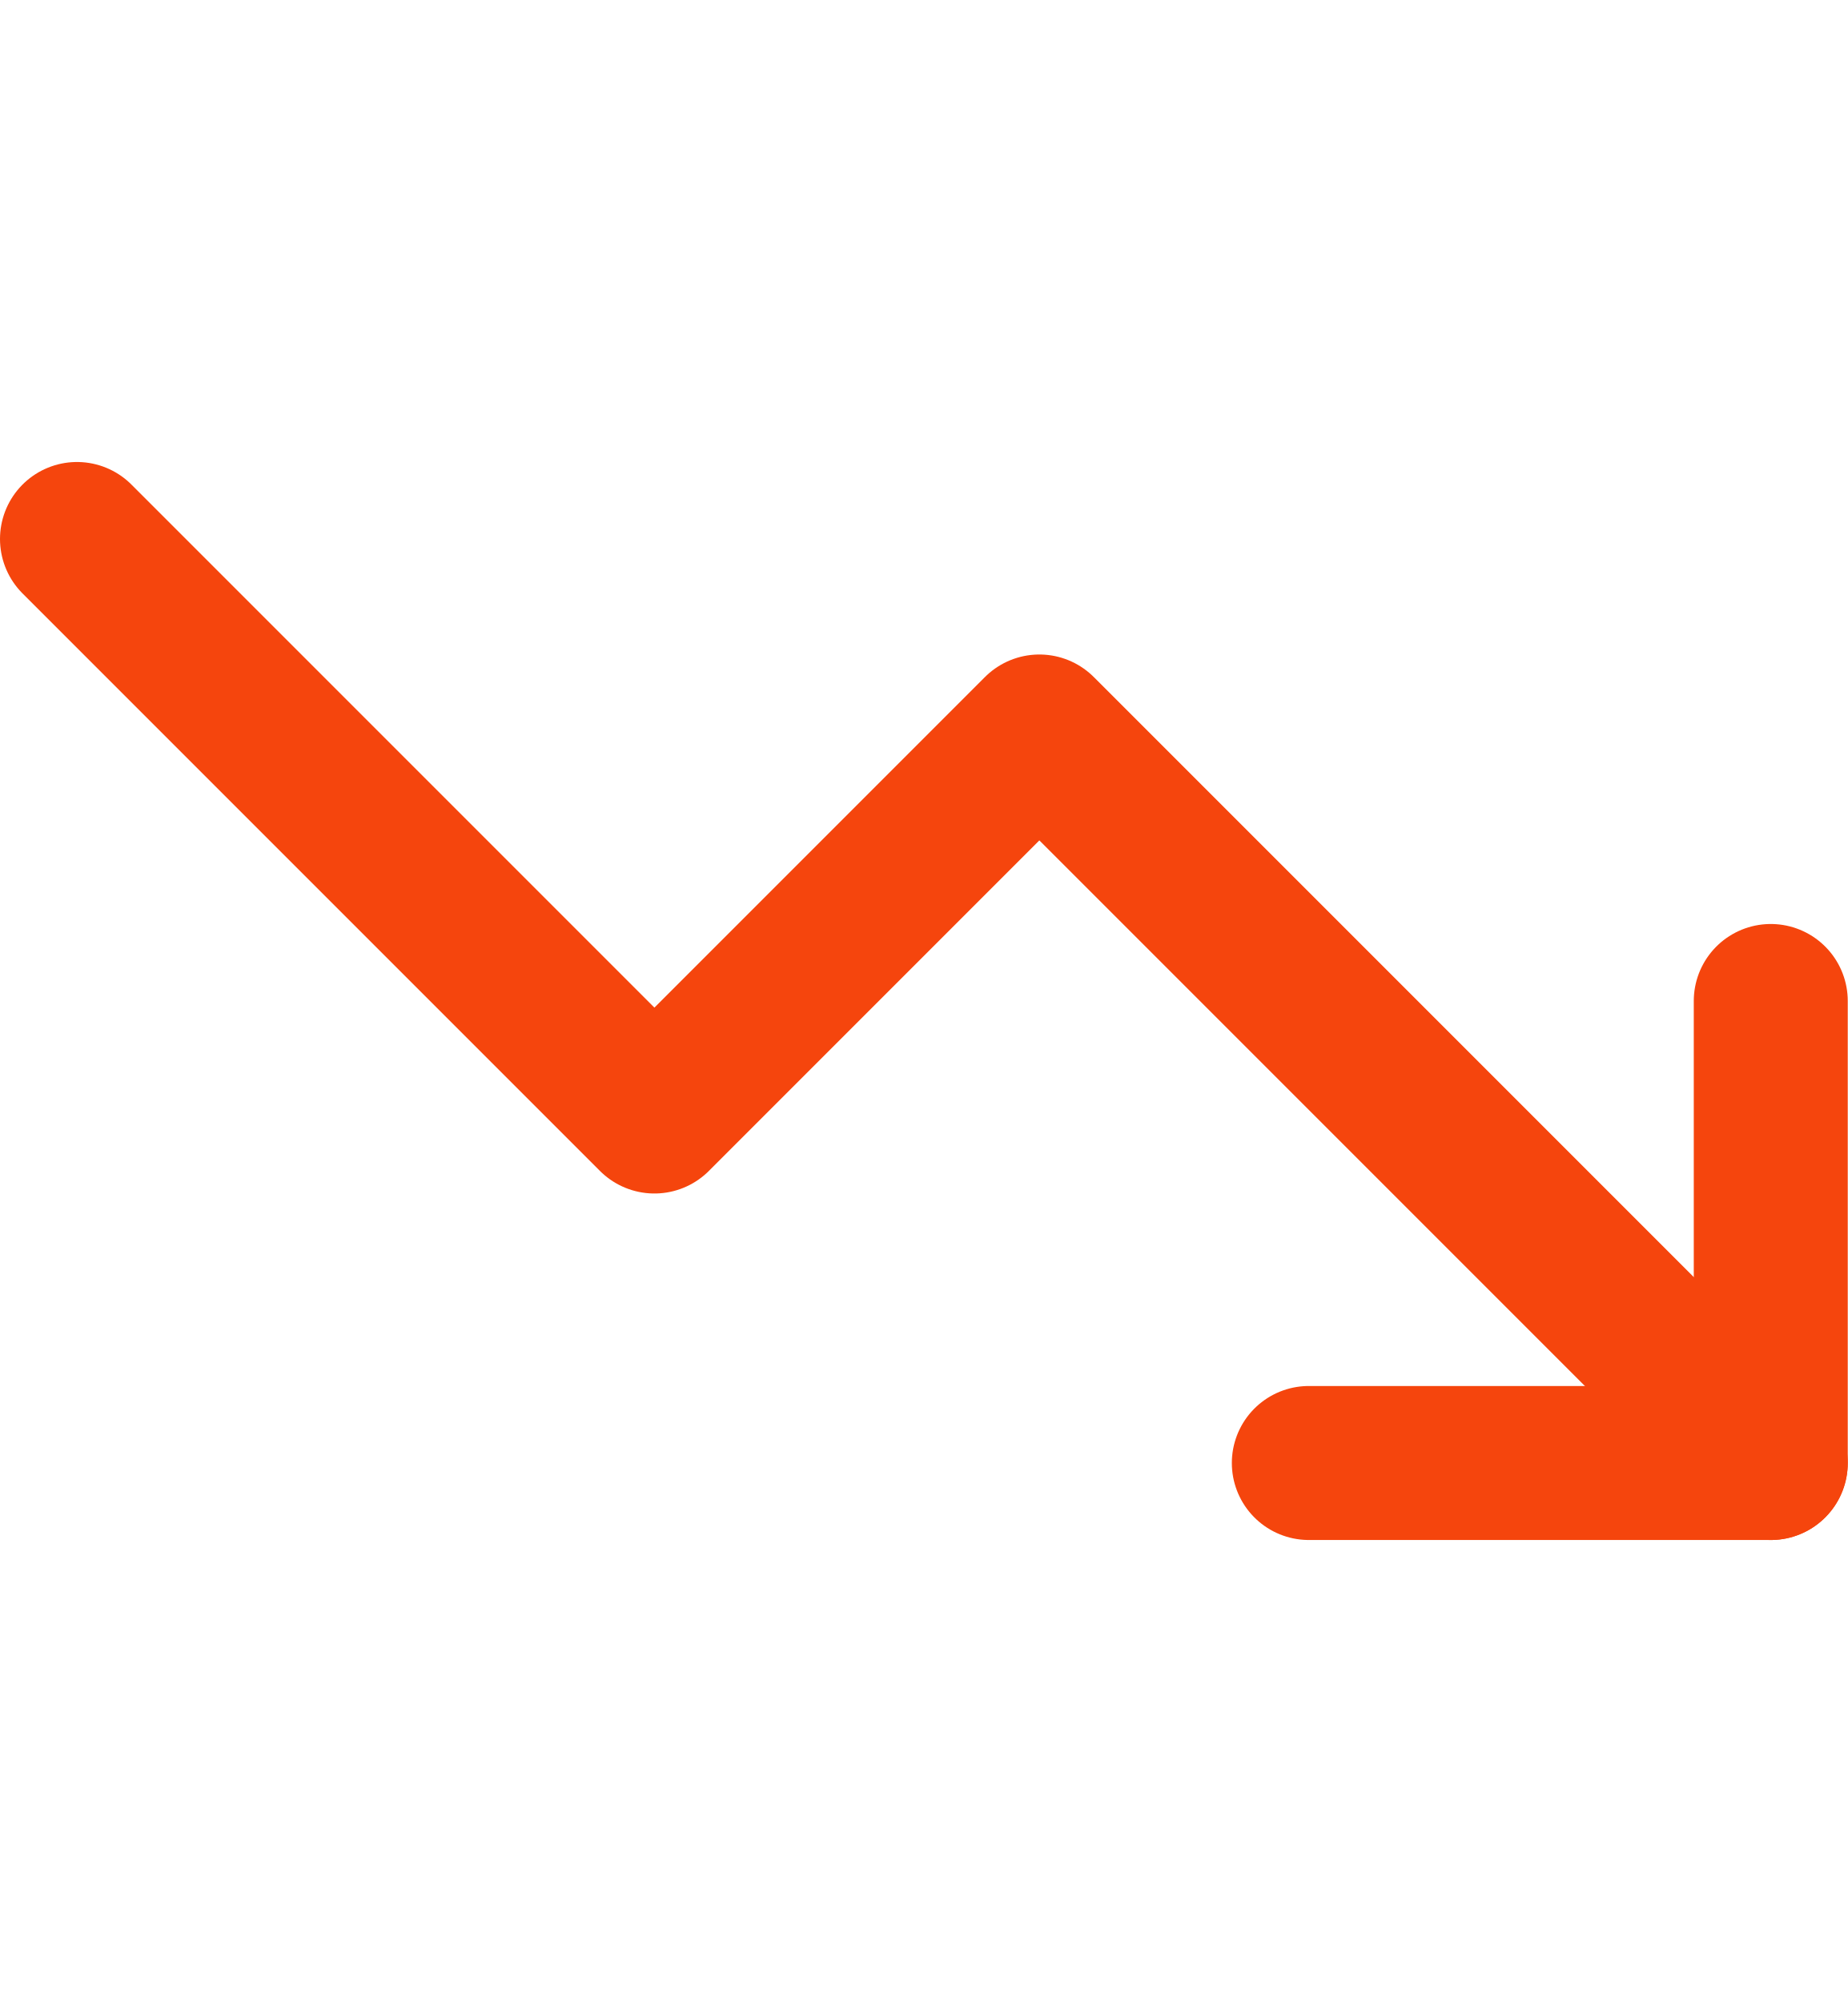
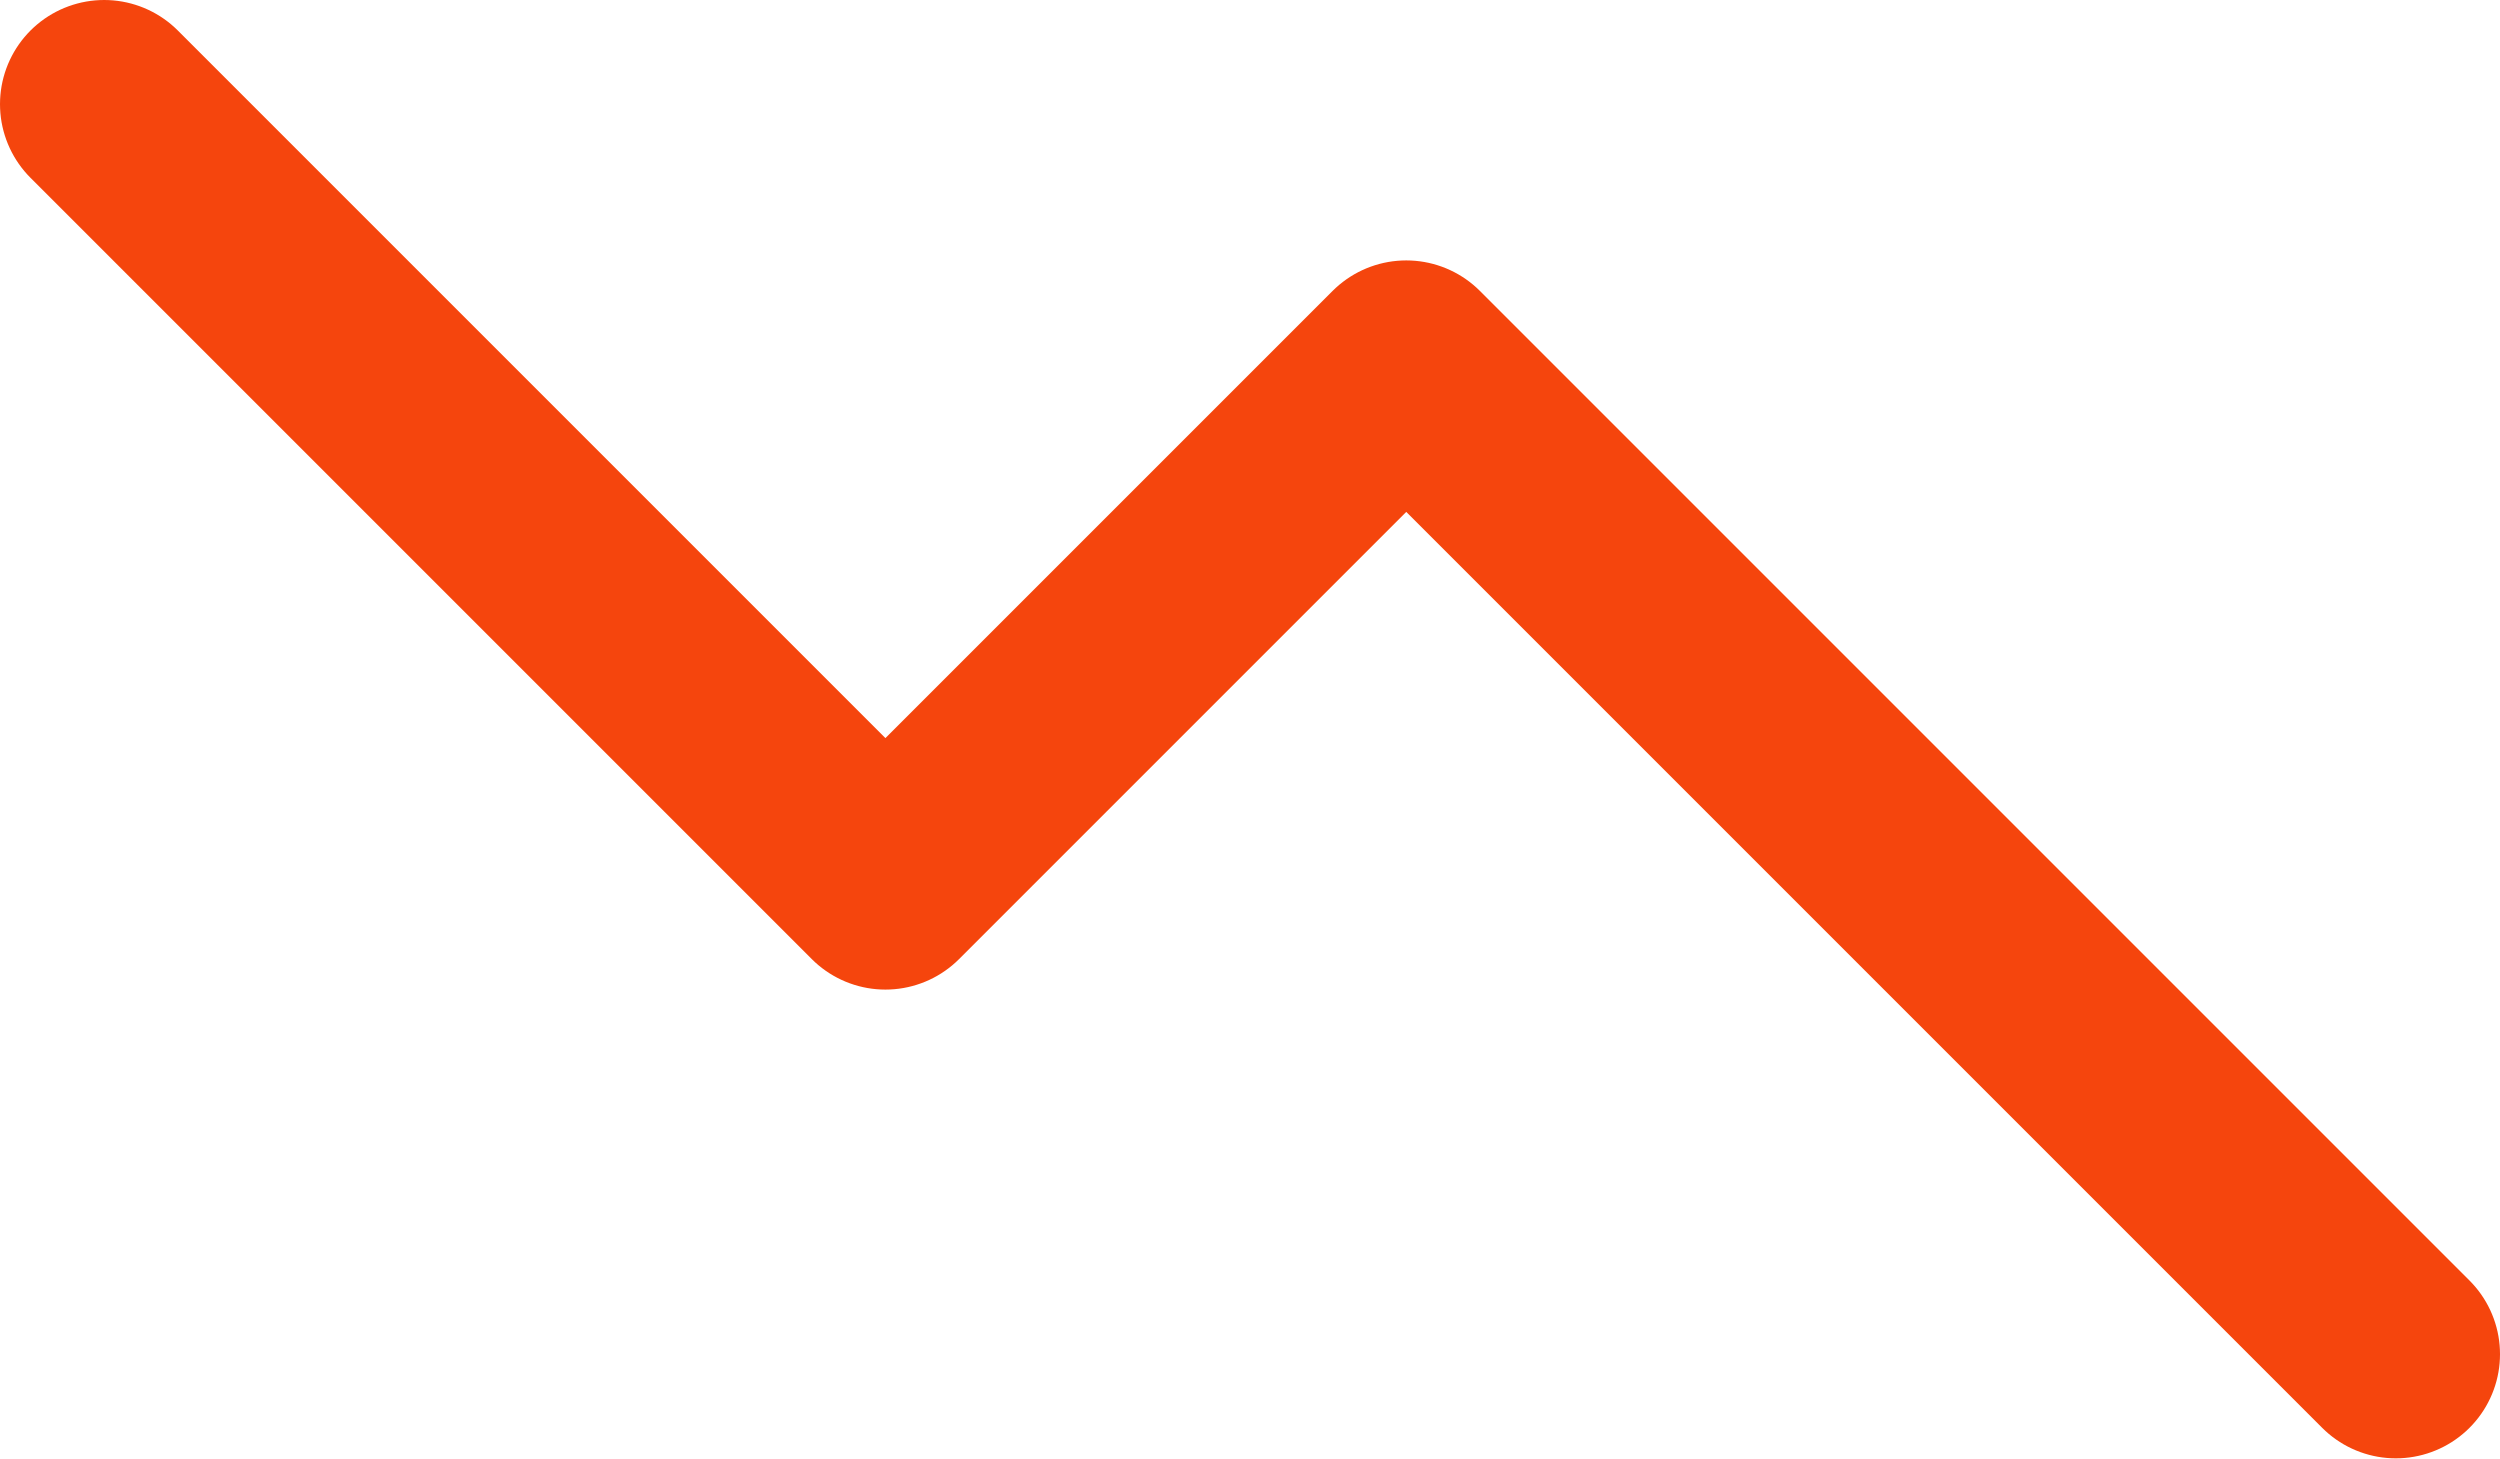
- <svg xmlns="http://www.w3.org/2000/svg" width="12" height="13" viewBox="0 0 12 13" fill="none">
-   <path d="M11.5 9.5L6.75 4.75L4.25 7.25L0.5 3.5" stroke="#F5450D" stroke-linecap="round" stroke-linejoin="round" />
-   <path d="M8.5 9.5H11.5V6.5" stroke="#F5450D" stroke-linecap="round" stroke-linejoin="round" />
+ <svg xmlns="http://www.w3.org/2000/svg" width="12" height="7" viewBox="0 0 12 7" fill="none">
+   <path d="M11.5 6.5L6.75 1.75L4.25 4.25L0.5 0.5" stroke="#F5450D" stroke-linecap="round" stroke-linejoin="round" />
</svg>
